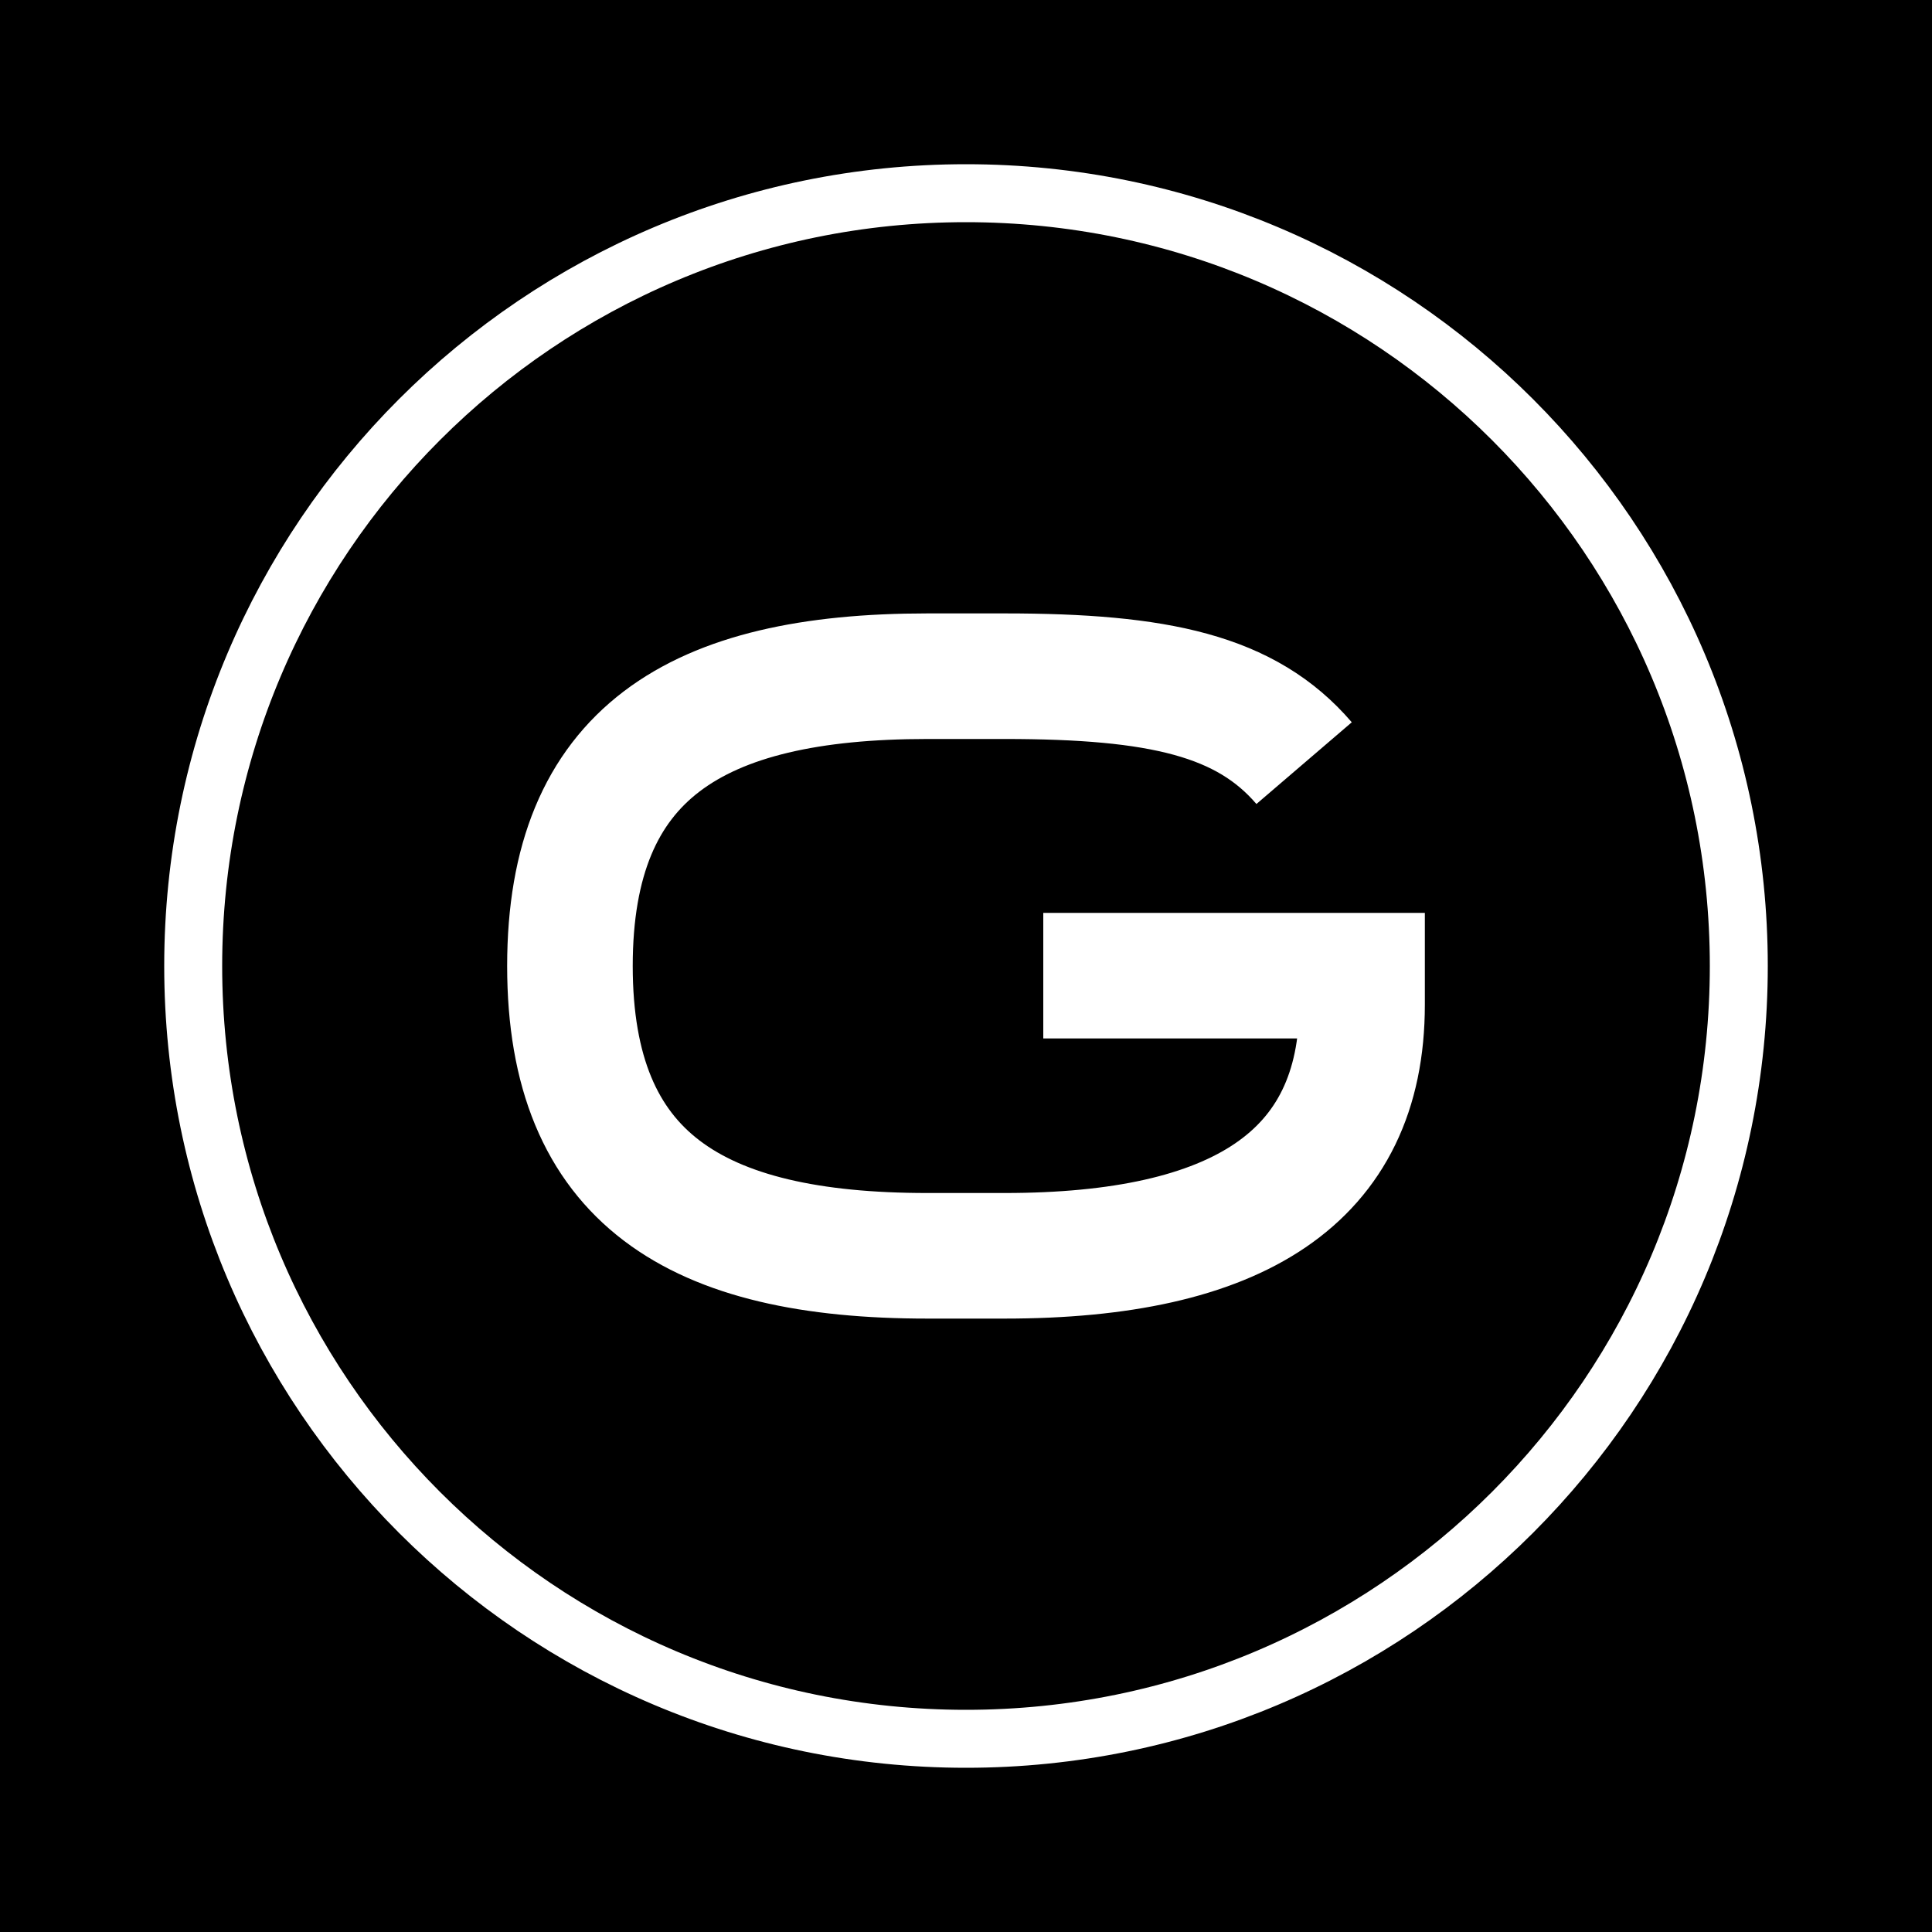
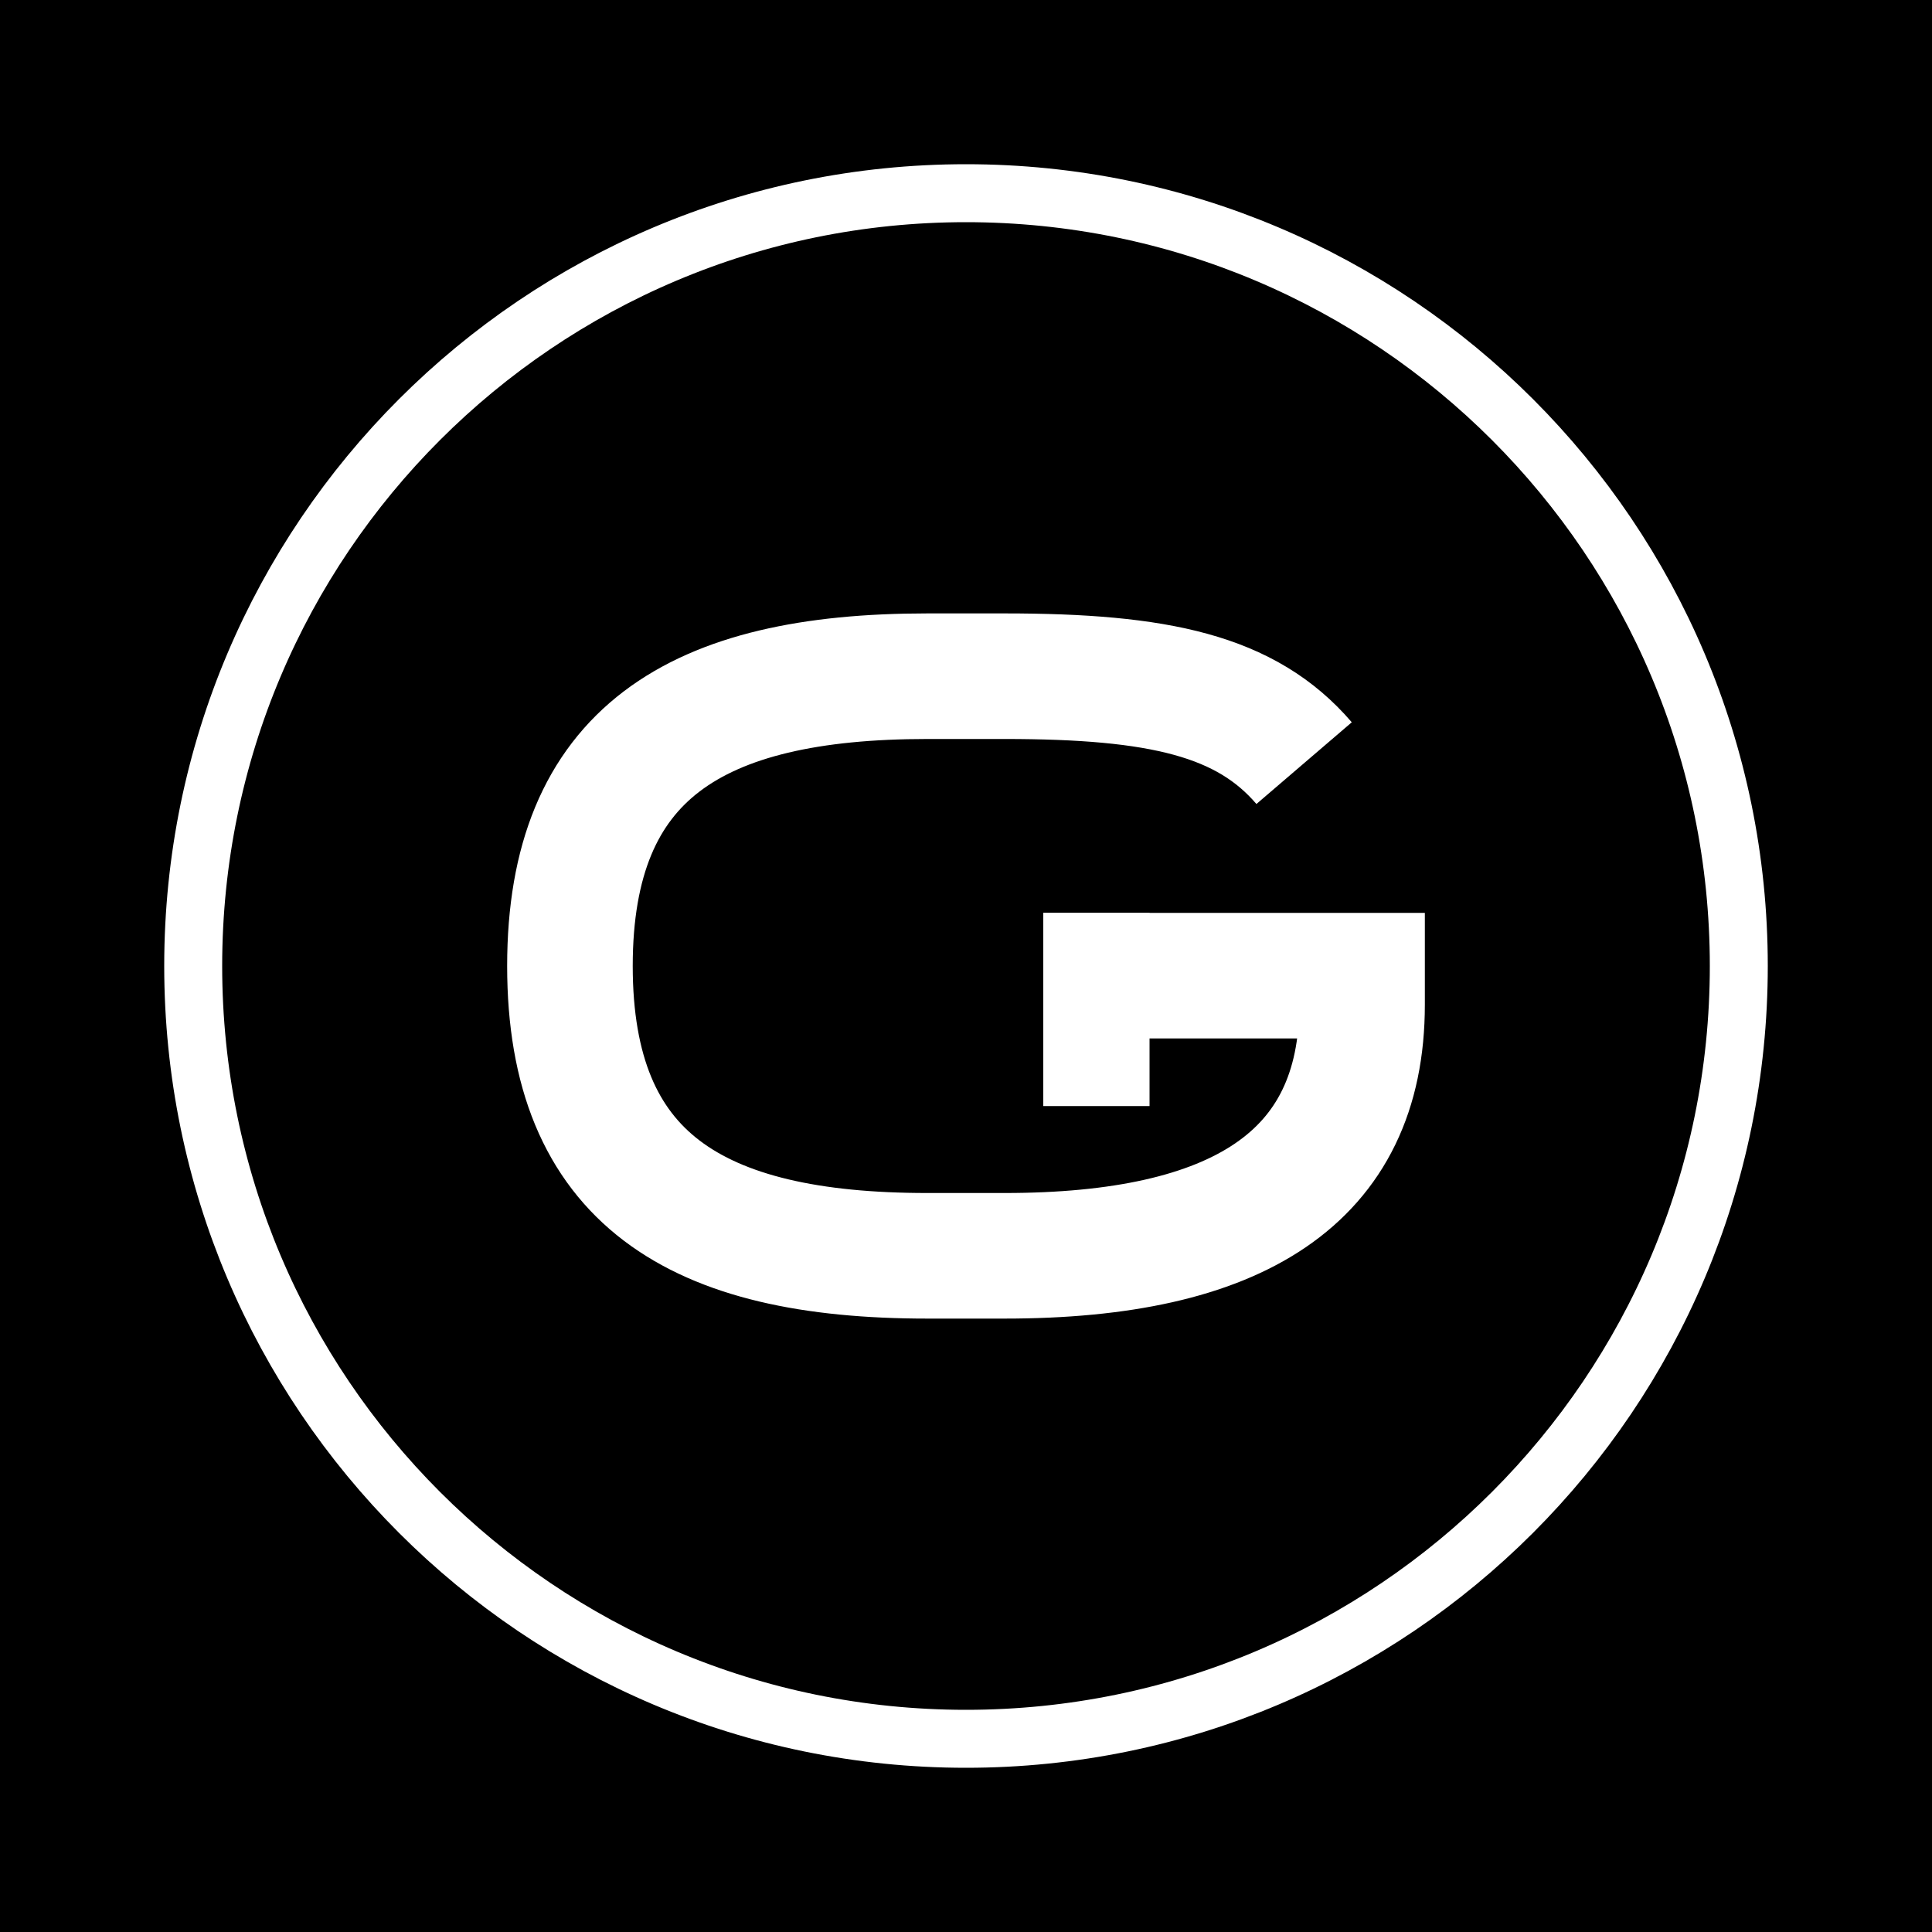
<svg xmlns="http://www.w3.org/2000/svg" viewBox="0 0 100 100">
  <rect width="100" height="100" fill="#000000" />
  <g transform="translate(50 50) scale(1.0) translate(-50 -50)">
    <circle cx="50" cy="50" r="40" fill="none" stroke="#FFFFFF" stroke-width="3" />
    <path d="M67.5 39.5 C64.5 36 60 35 52 35 L48 35 C36 35 29.5 39 29.5 50 C29.5 61 36 65 48 65 L52 65 C64 65 70.5 61 70.5 52 L70.5 50.5 L54 50.5" fill="none" stroke="#FFFFFF" stroke-width="6.5" stroke-linecap="butt" stroke-linejoin="miter" />
+     <rect x="54" y="47.25" width="5.5" height="10" fill="#FFFFFF" />
  </g>
</svg>
